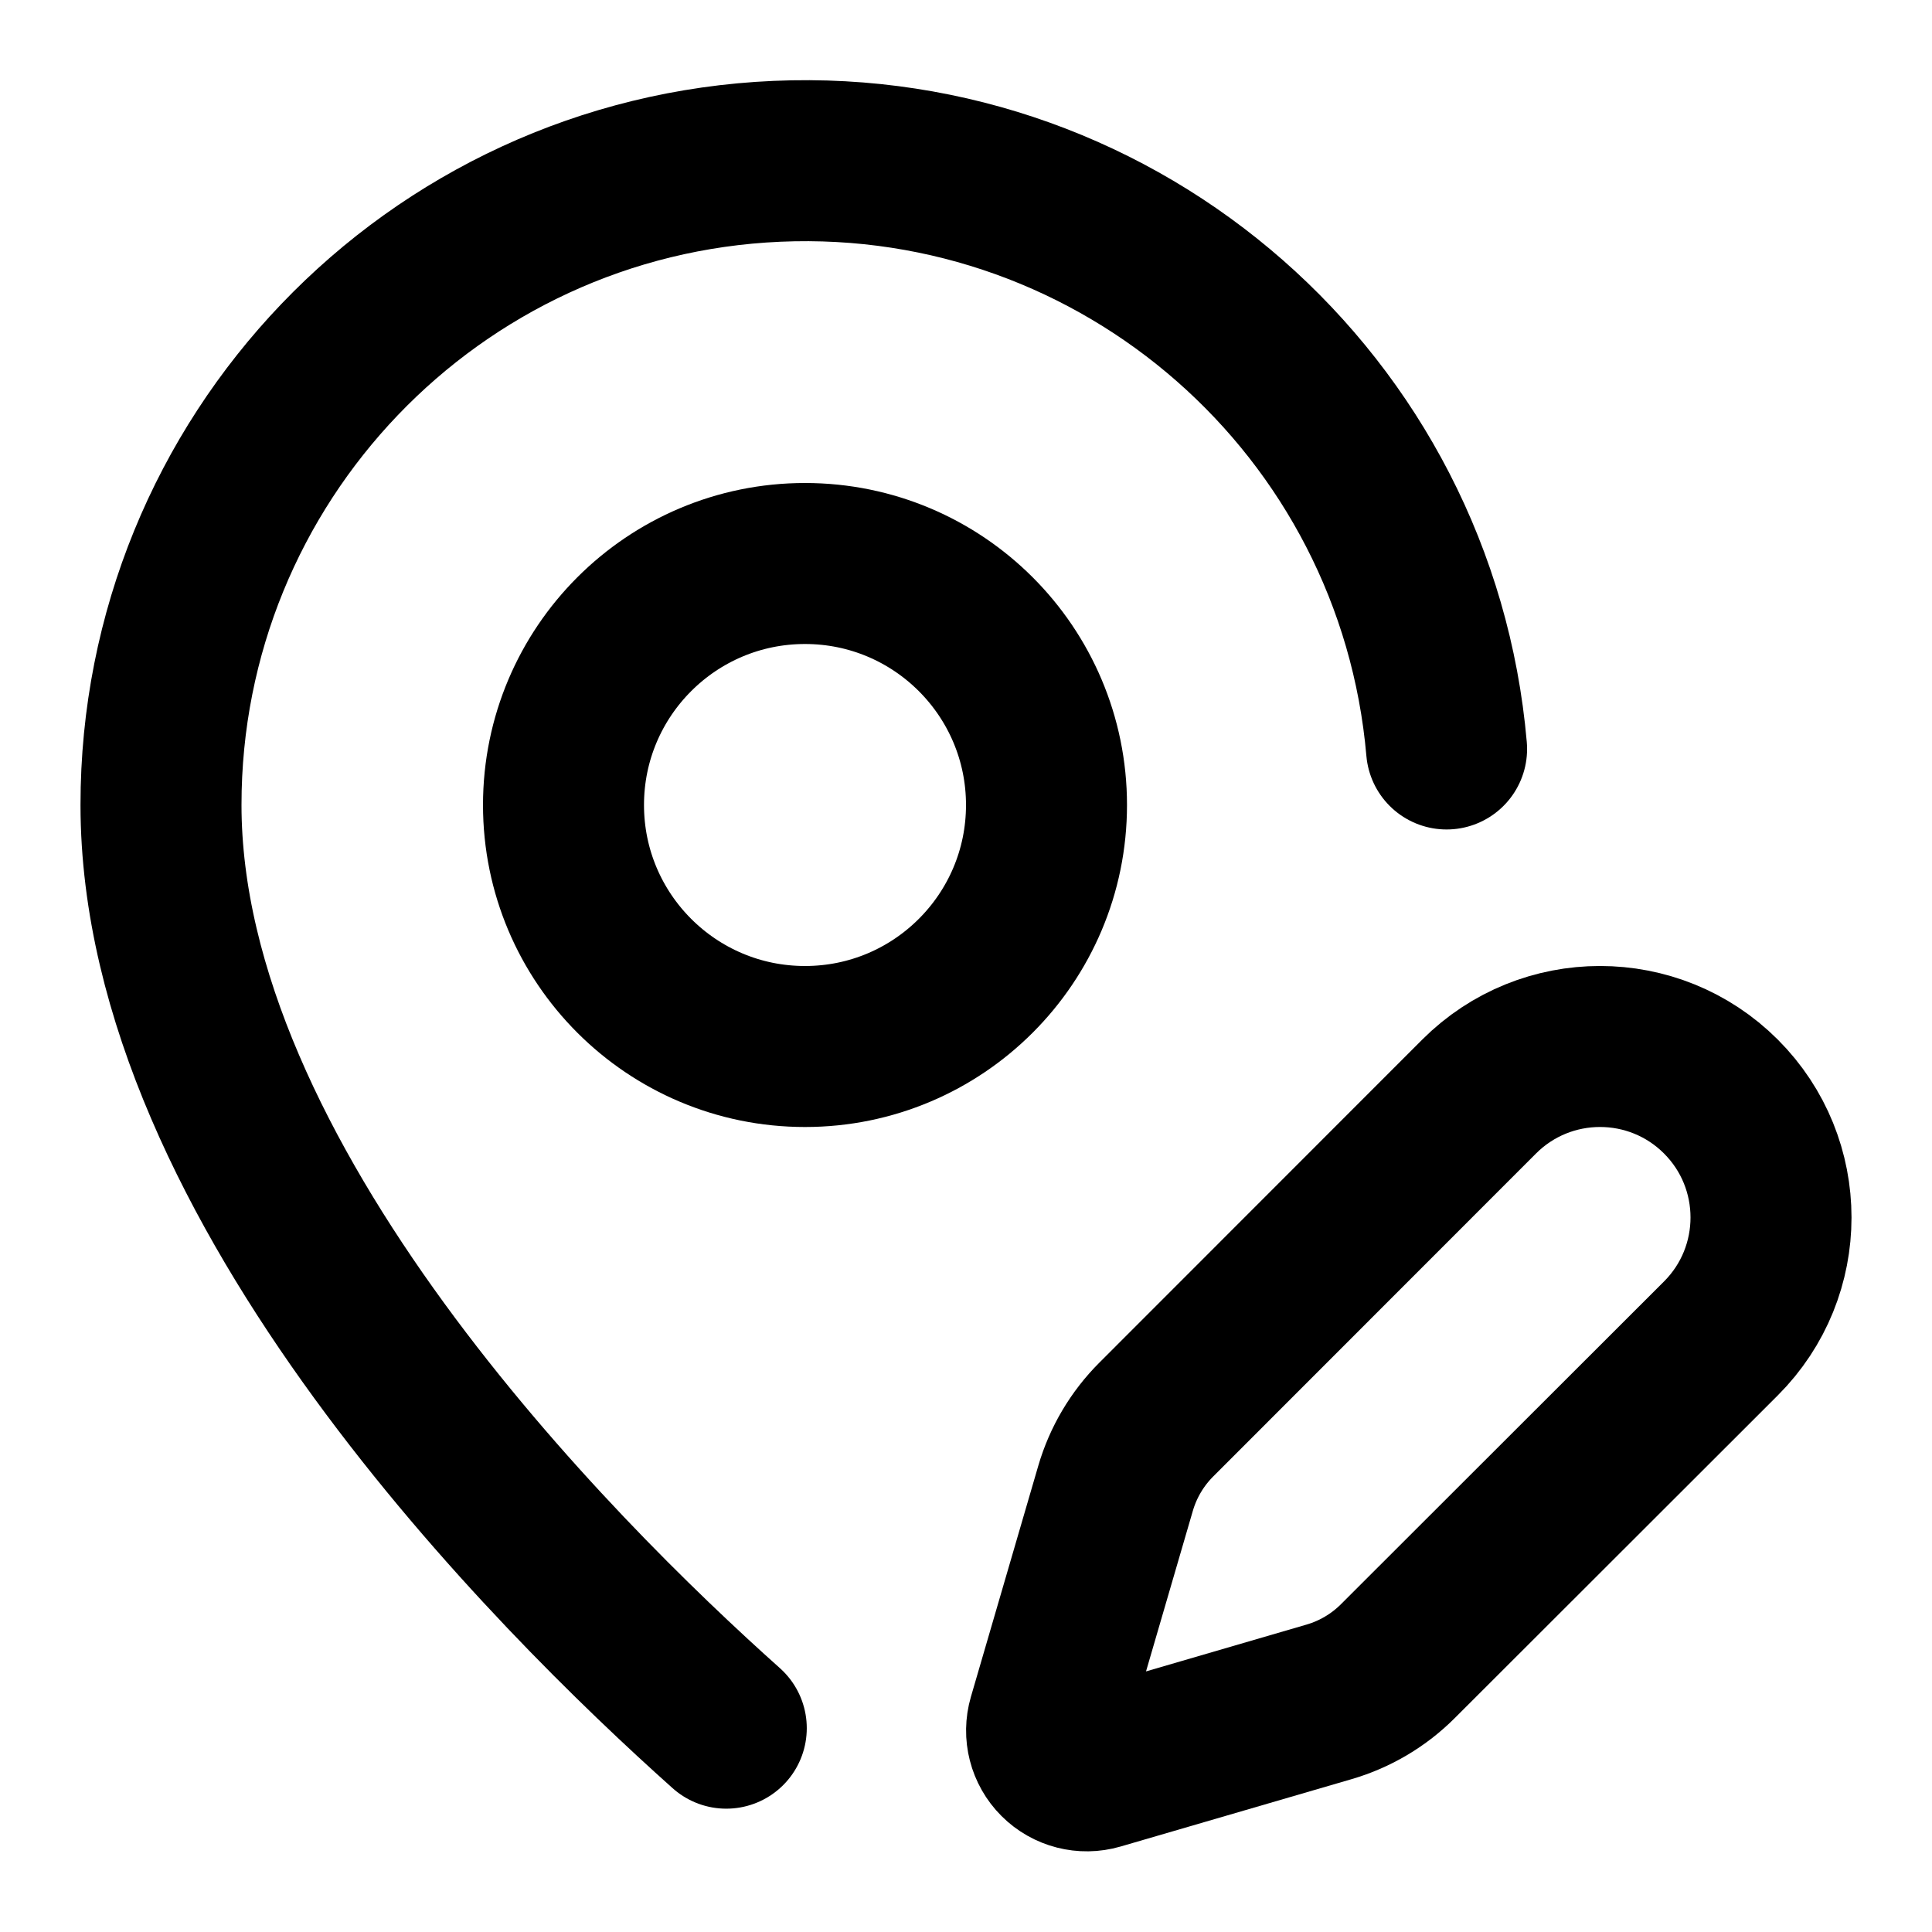
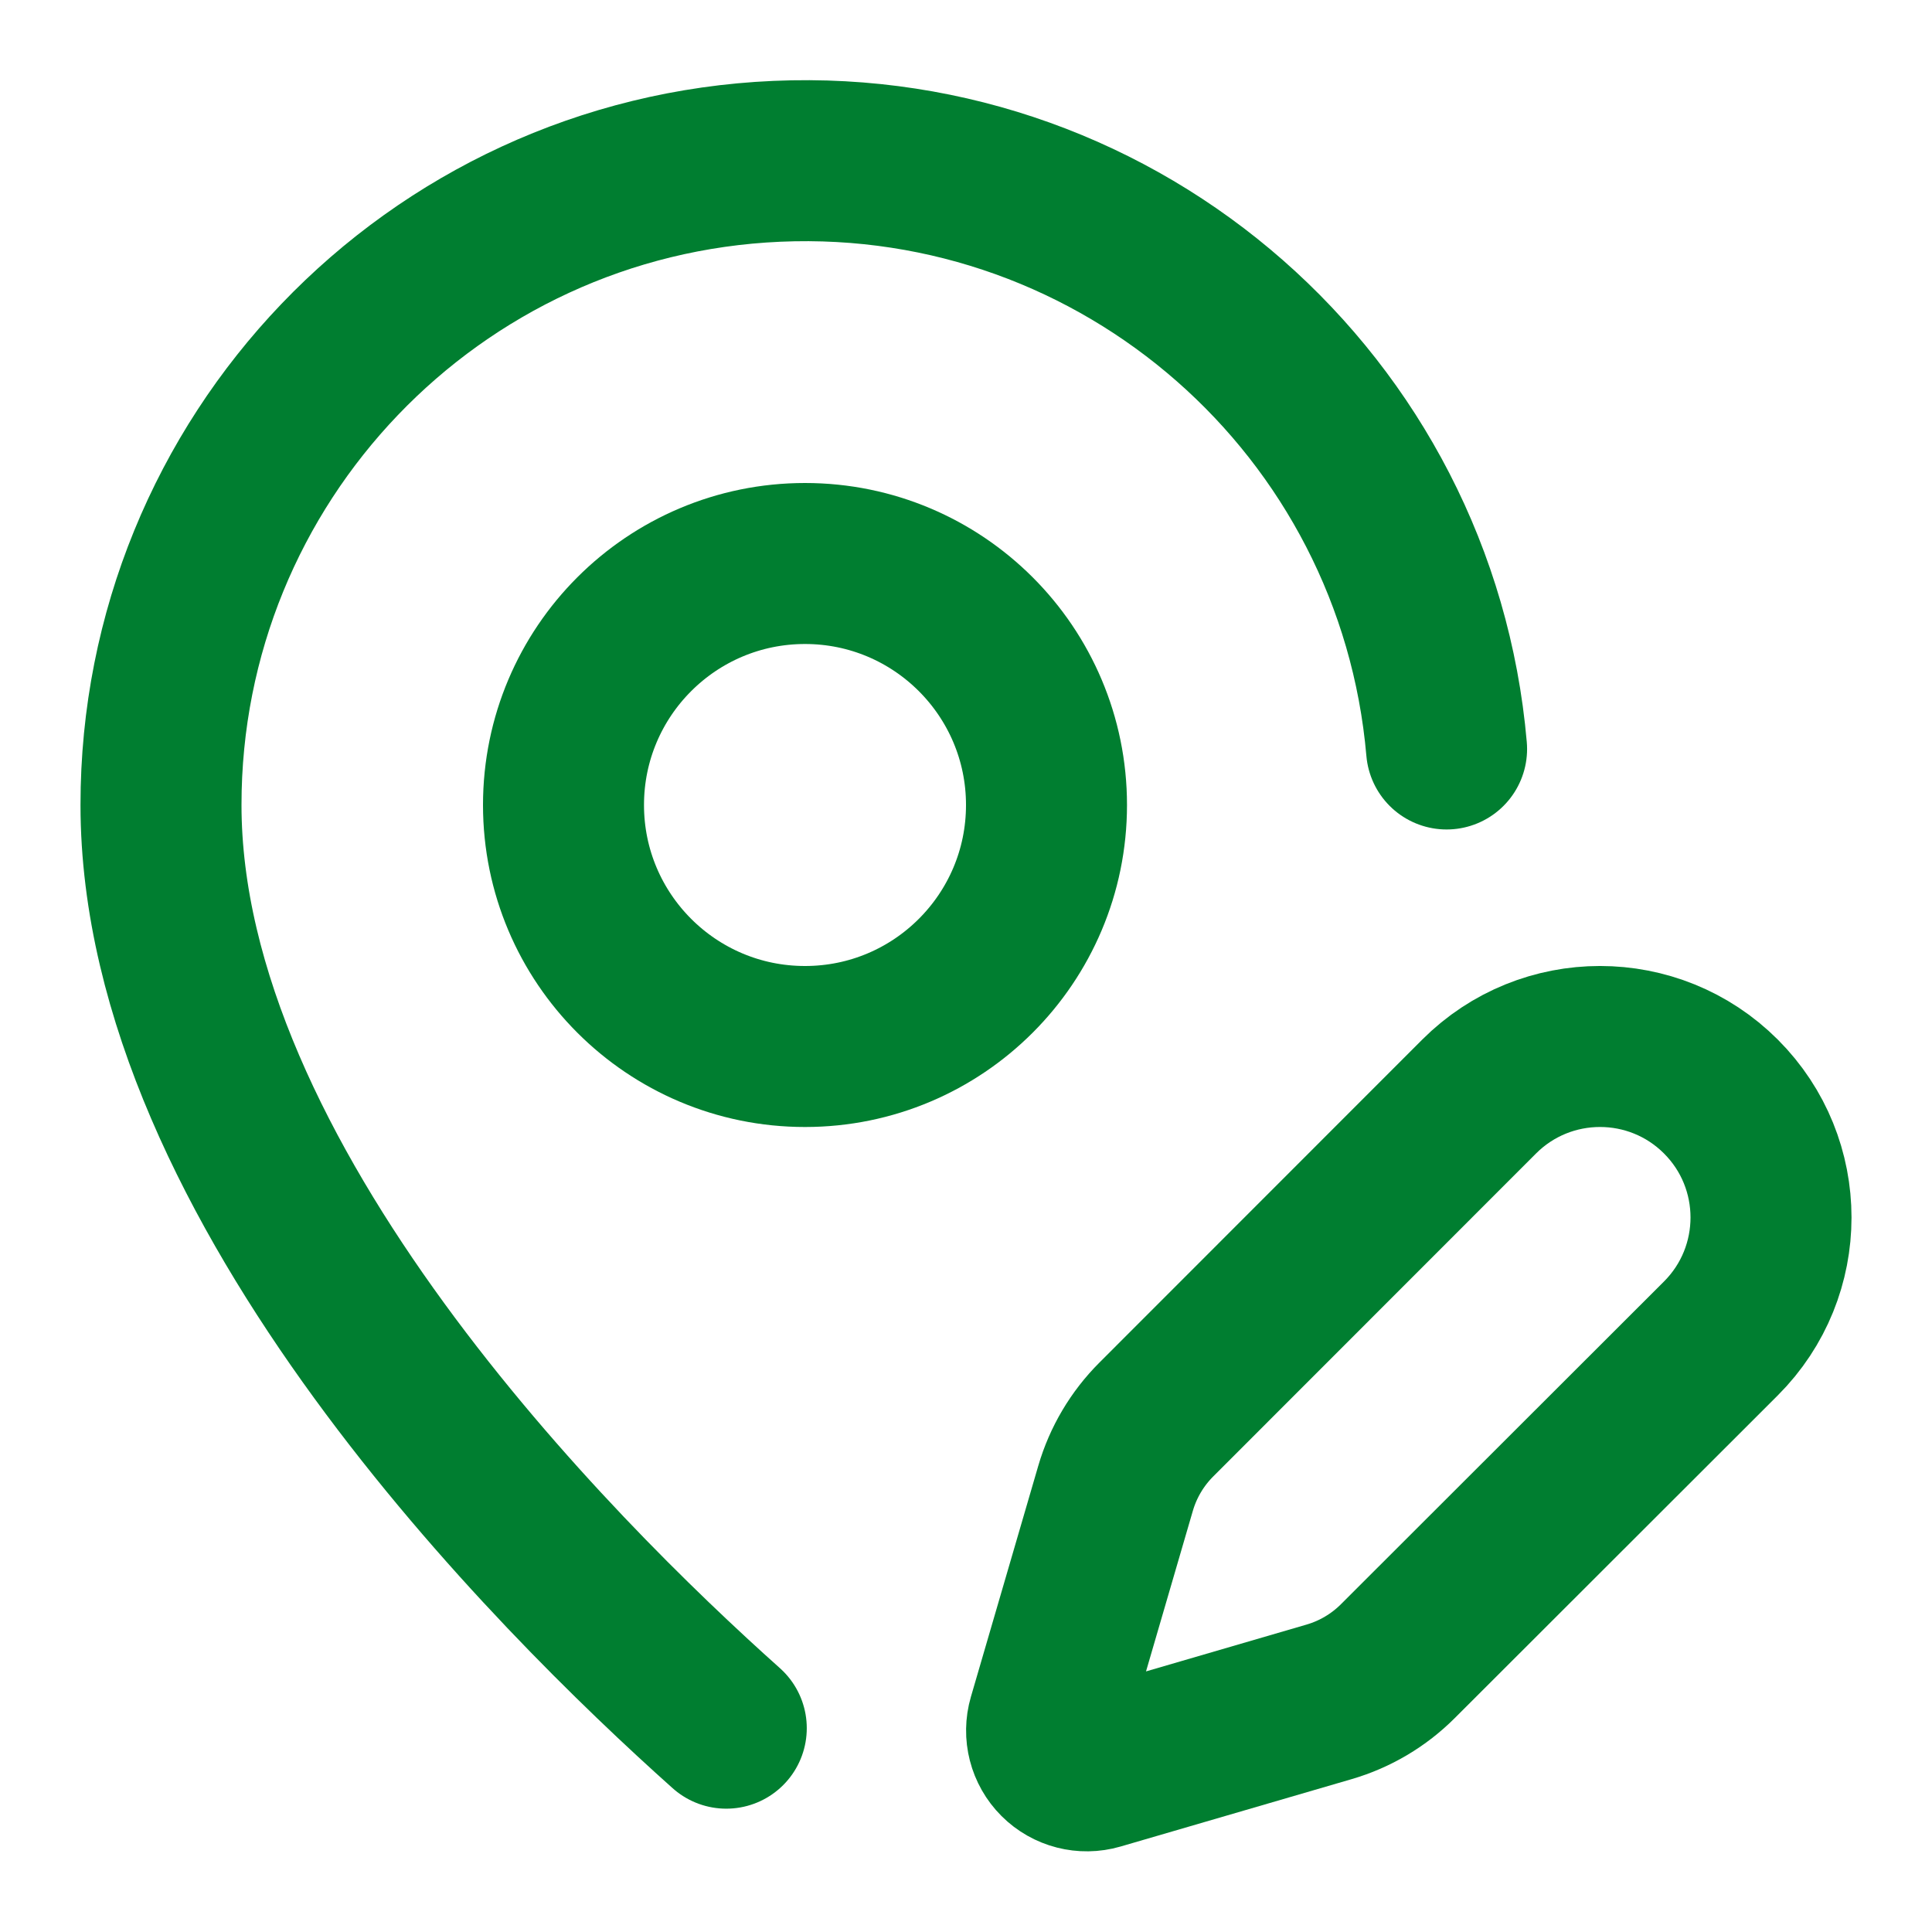
- <svg xmlns="http://www.w3.org/2000/svg" width="24" height="24" viewBox="0 0 24 24" fill="none" stroke="currentColor" stroke-width="2" stroke-linecap="round" stroke-linejoin="round" class="lucide lucide-map-pin-pen preview-icon">
+ <svg xmlns="http://www.w3.org/2000/svg" width="24" height="24" viewBox="0 0 24 24" fill="none" stroke="#007e30" stroke-width="2" stroke-linecap="round" stroke-linejoin="round" class="lucide lucide-map-pin-pen preview-icon">
  <path d="M17.97 9.304A8 8 0 0 0 2 10c0 4.69 4.887 9.562 7.022 11.468" />
  <path d="M21.378 16.626a1 1 0 0 0-3.004-3.004l-4.01 4.012a2 2 0 0 0-.506.854l-.837 2.87a.5.5 0 0 0 .62.62l2.87-.837a2 2 0 0 0 .854-.506z" />
  <circle cx="10" cy="10" r="3" />
</svg>
